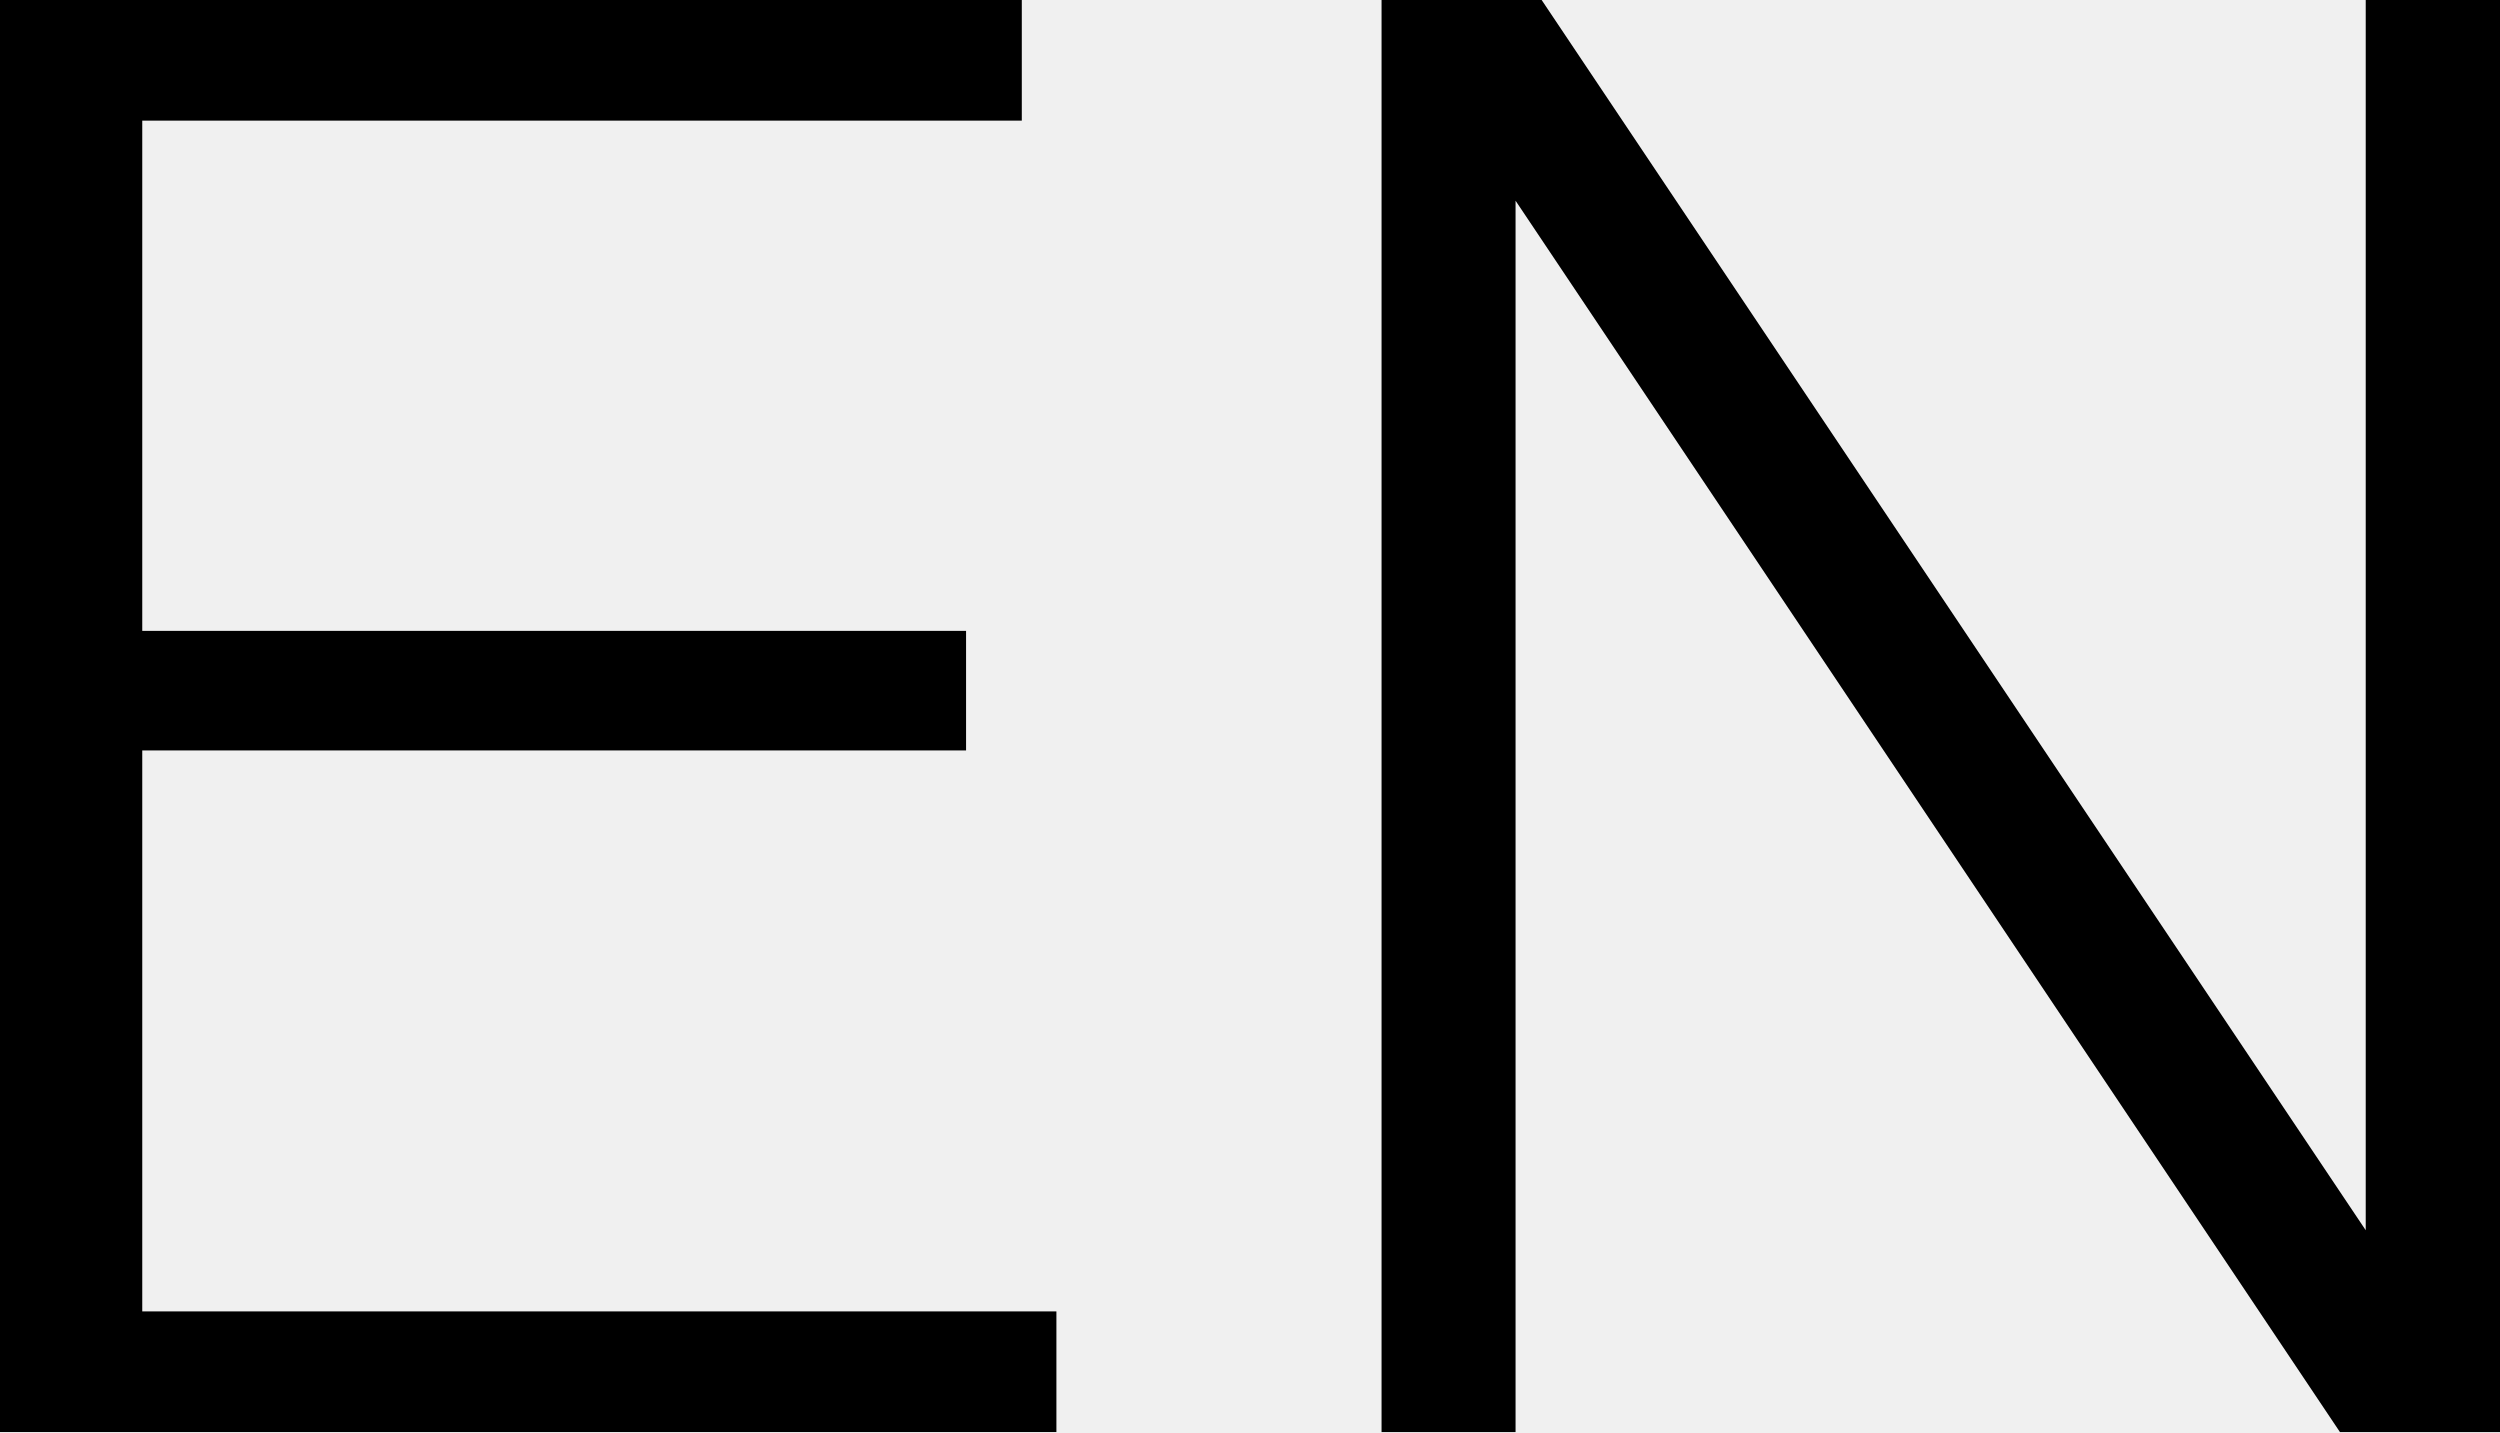
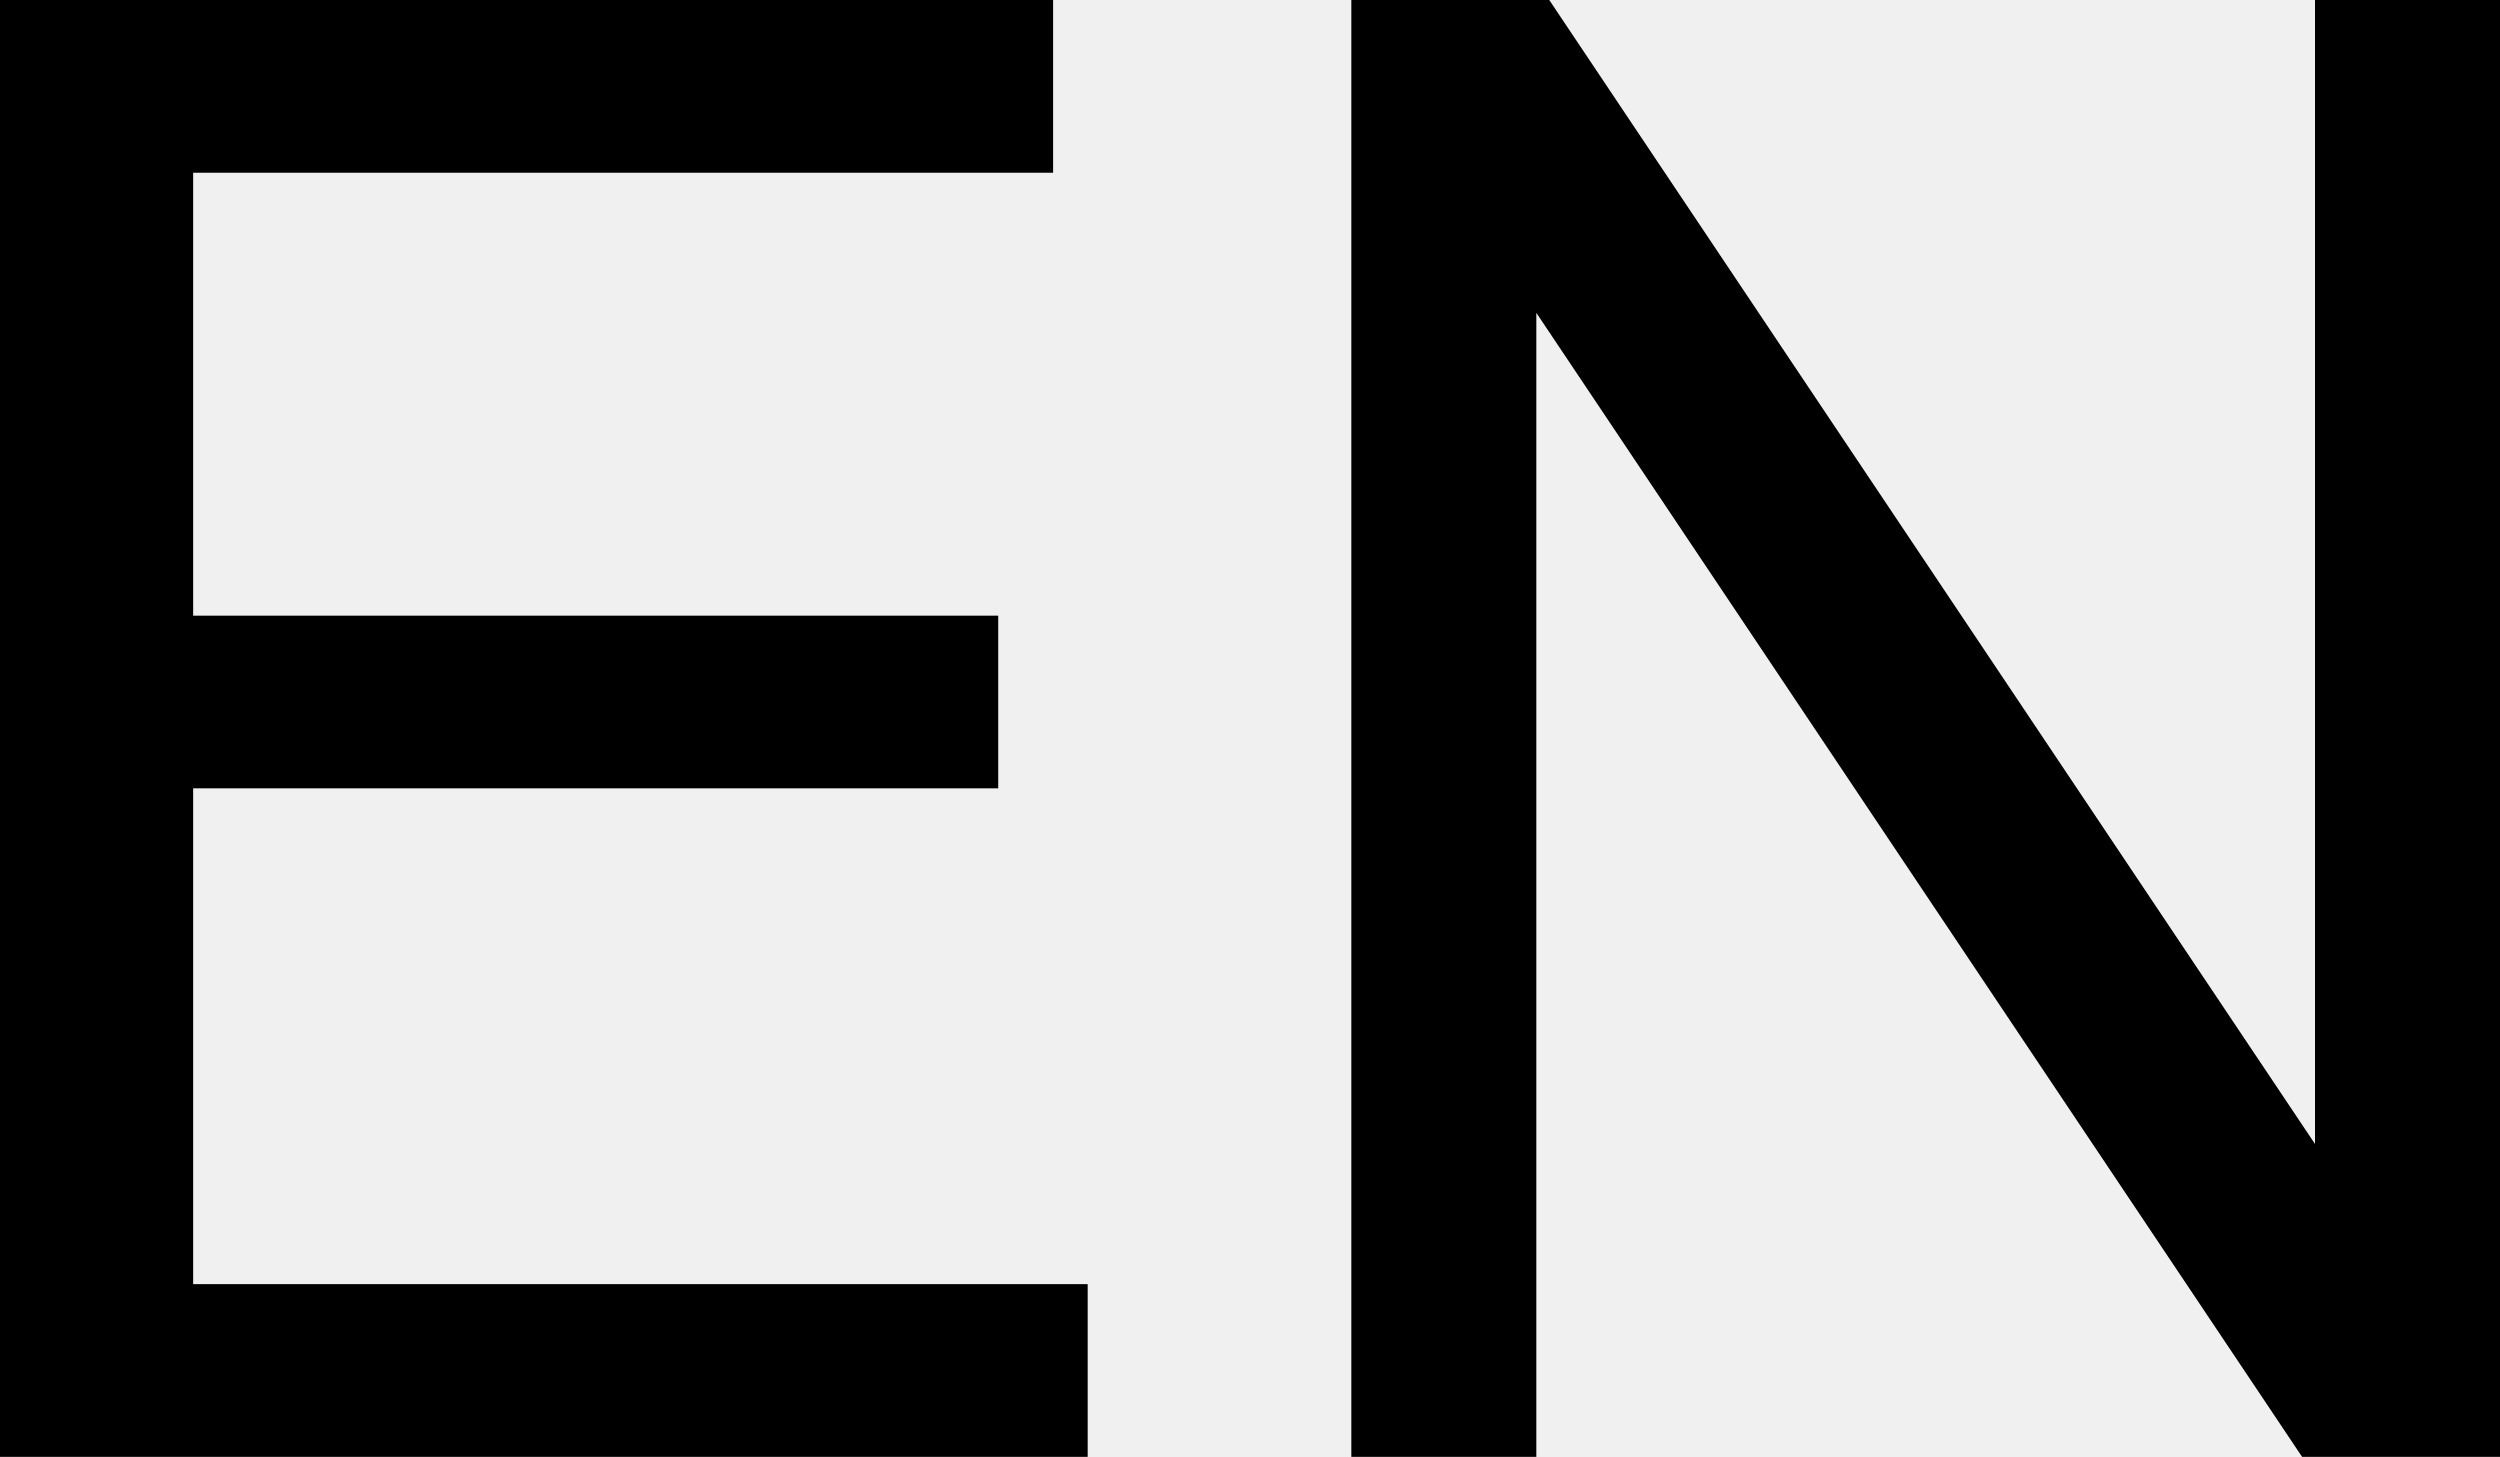
- <svg xmlns="http://www.w3.org/2000/svg" viewBox="0 0 103 59" fill="none">
-   <path d="M0 59V0H42.098V4.97H5.861V25.992H39.802V30.918H5.861V54.03H43.524V59H0Z" fill="black" />
-   <path d="M96.405 59L62.441 8.269V59H56.92V0H63.516L97.468 50.686V0H103.001V59H96.405Z" fill="black" />
+ <svg xmlns="http://www.w3.org/2000/svg" width="139" height="81" viewBox="0 0 139 81" fill="none">
+   <g clip-path="url(#clip0_1099_137)">
+     <path d="M0 81V0H58.553V9.603H10.739V34.23H55.501V43.833H10.739V71.397H60.475V81H0Z" fill="black" />
+     <path d="M75.134 81V0H86.139L128.714 63.605V0H139V81H127.995L85.42 17.394V81H75.134Z" fill="black" />
+   </g>
+   <defs>
+     <clipPath id="clip0_1099_137">
+       <rect width="139" height="81" fill="white" />
+     </clipPath>
+   </defs>
</svg>
